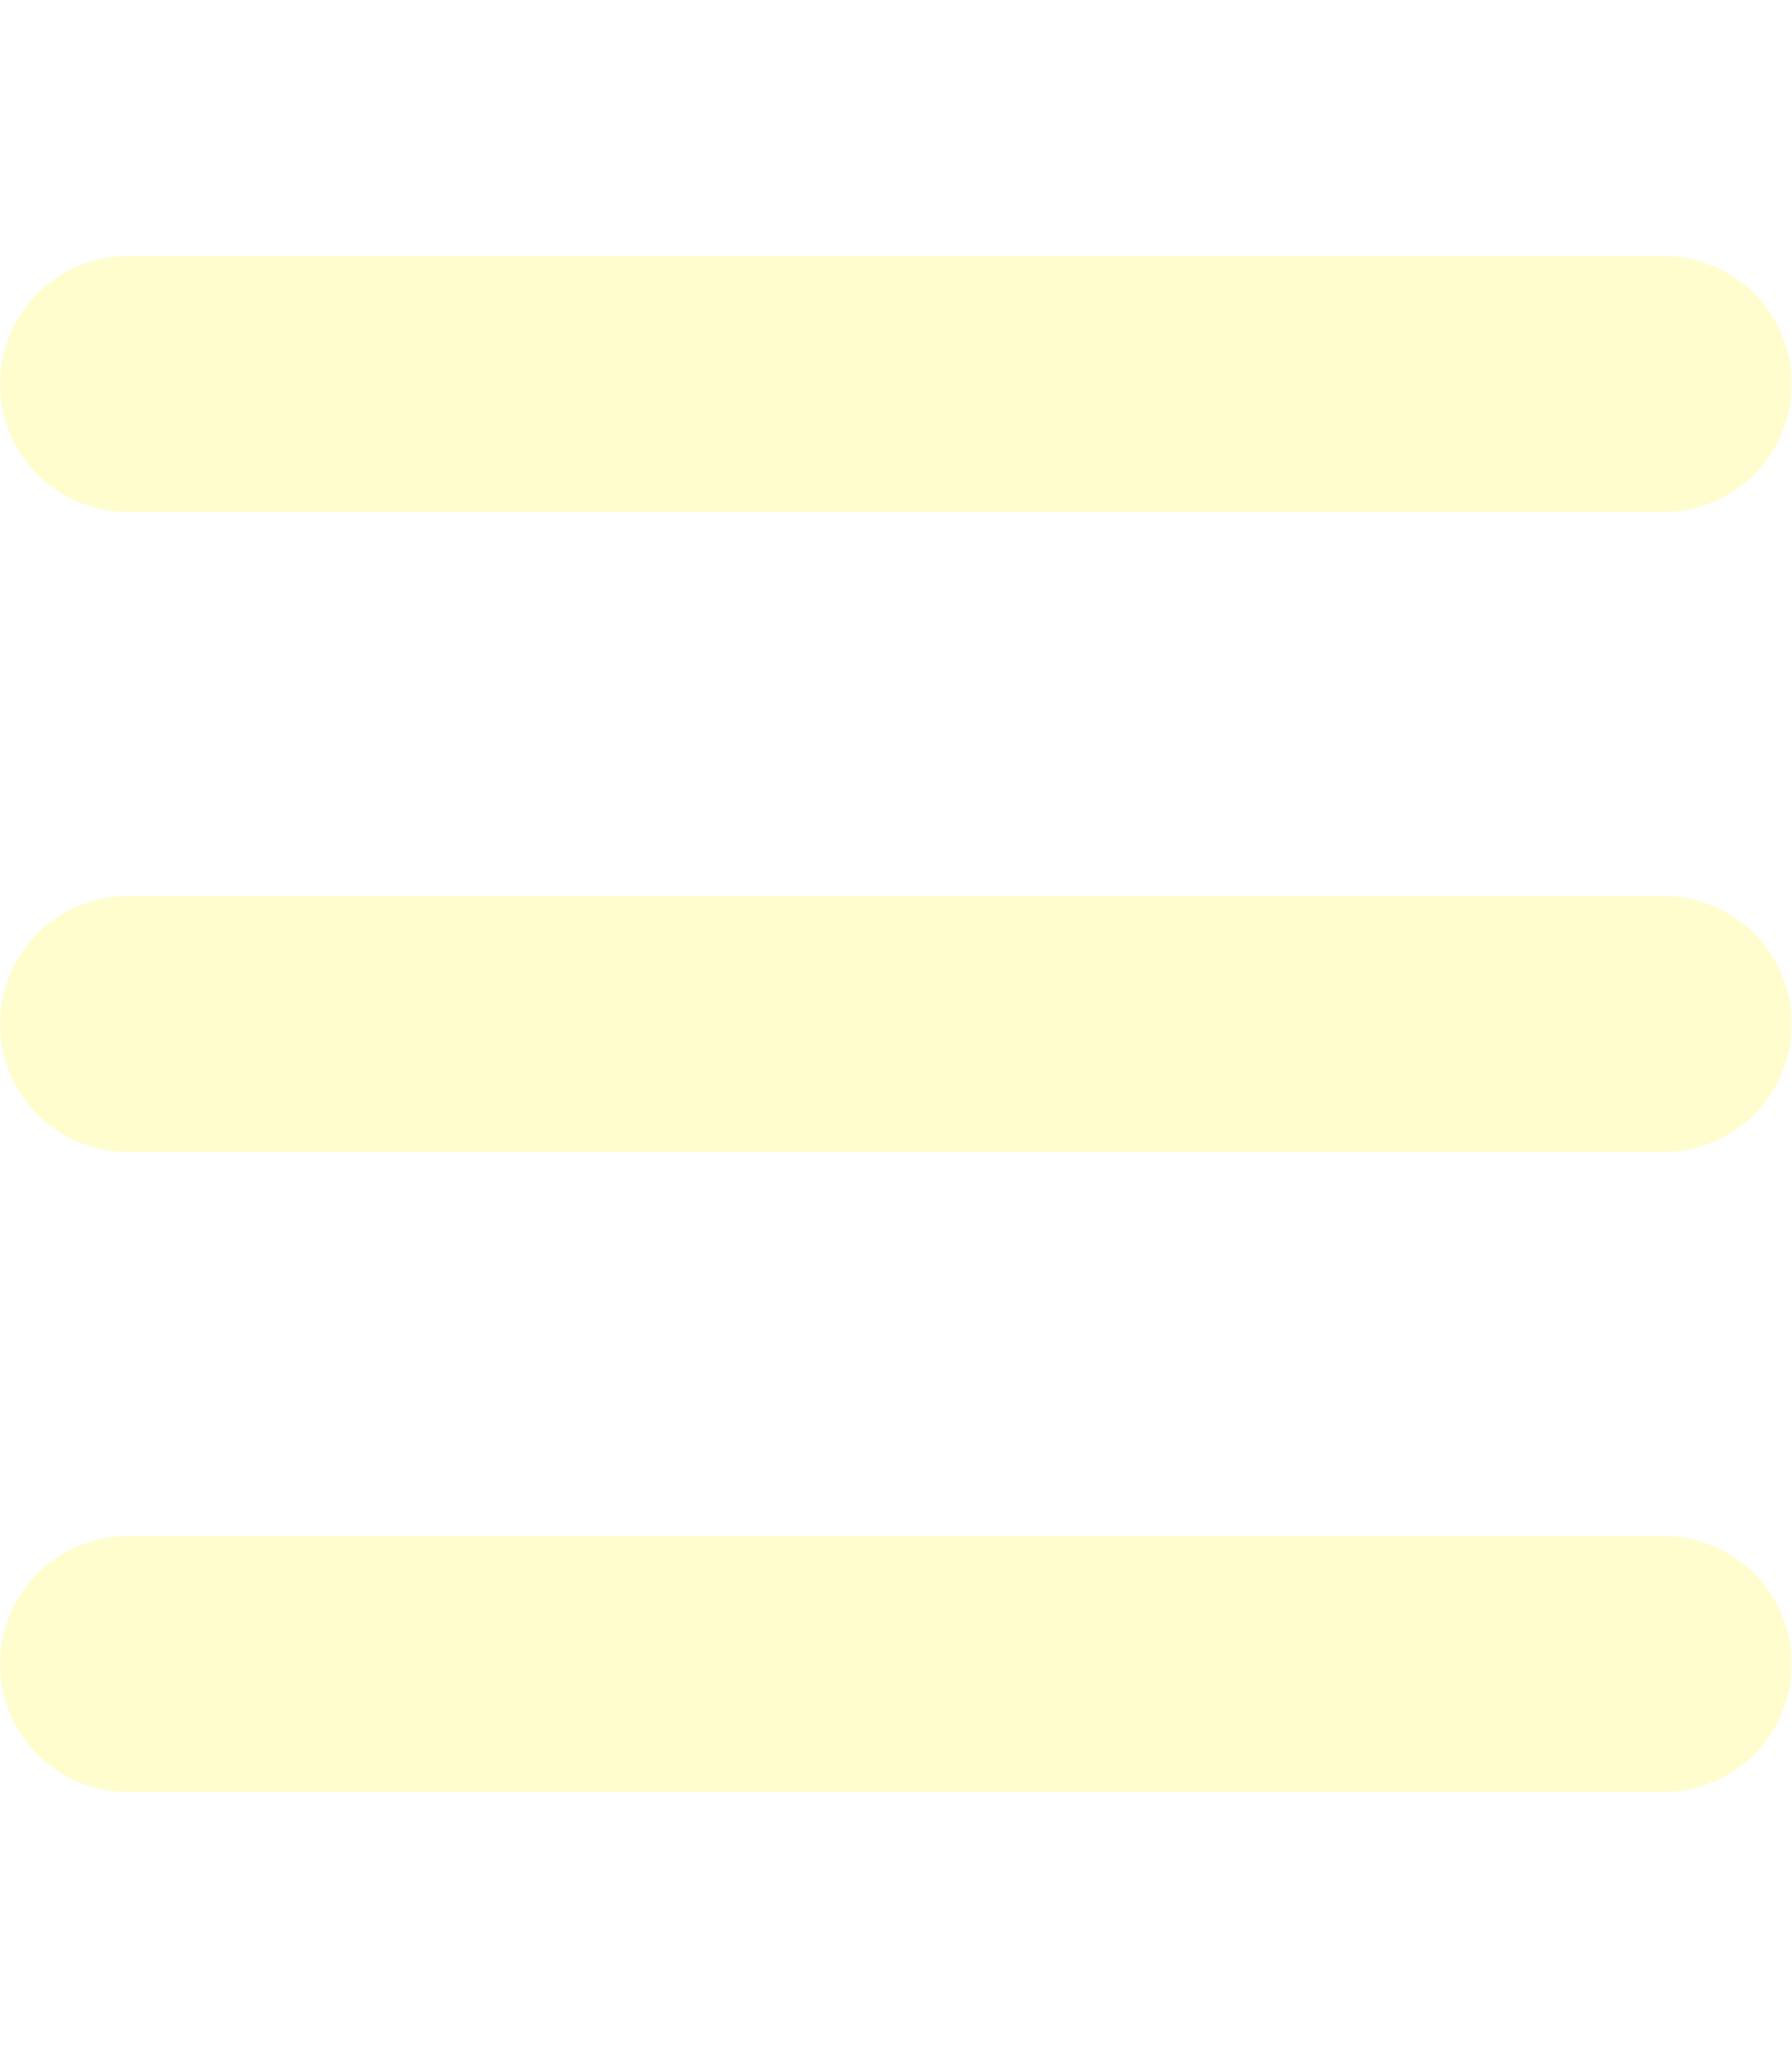
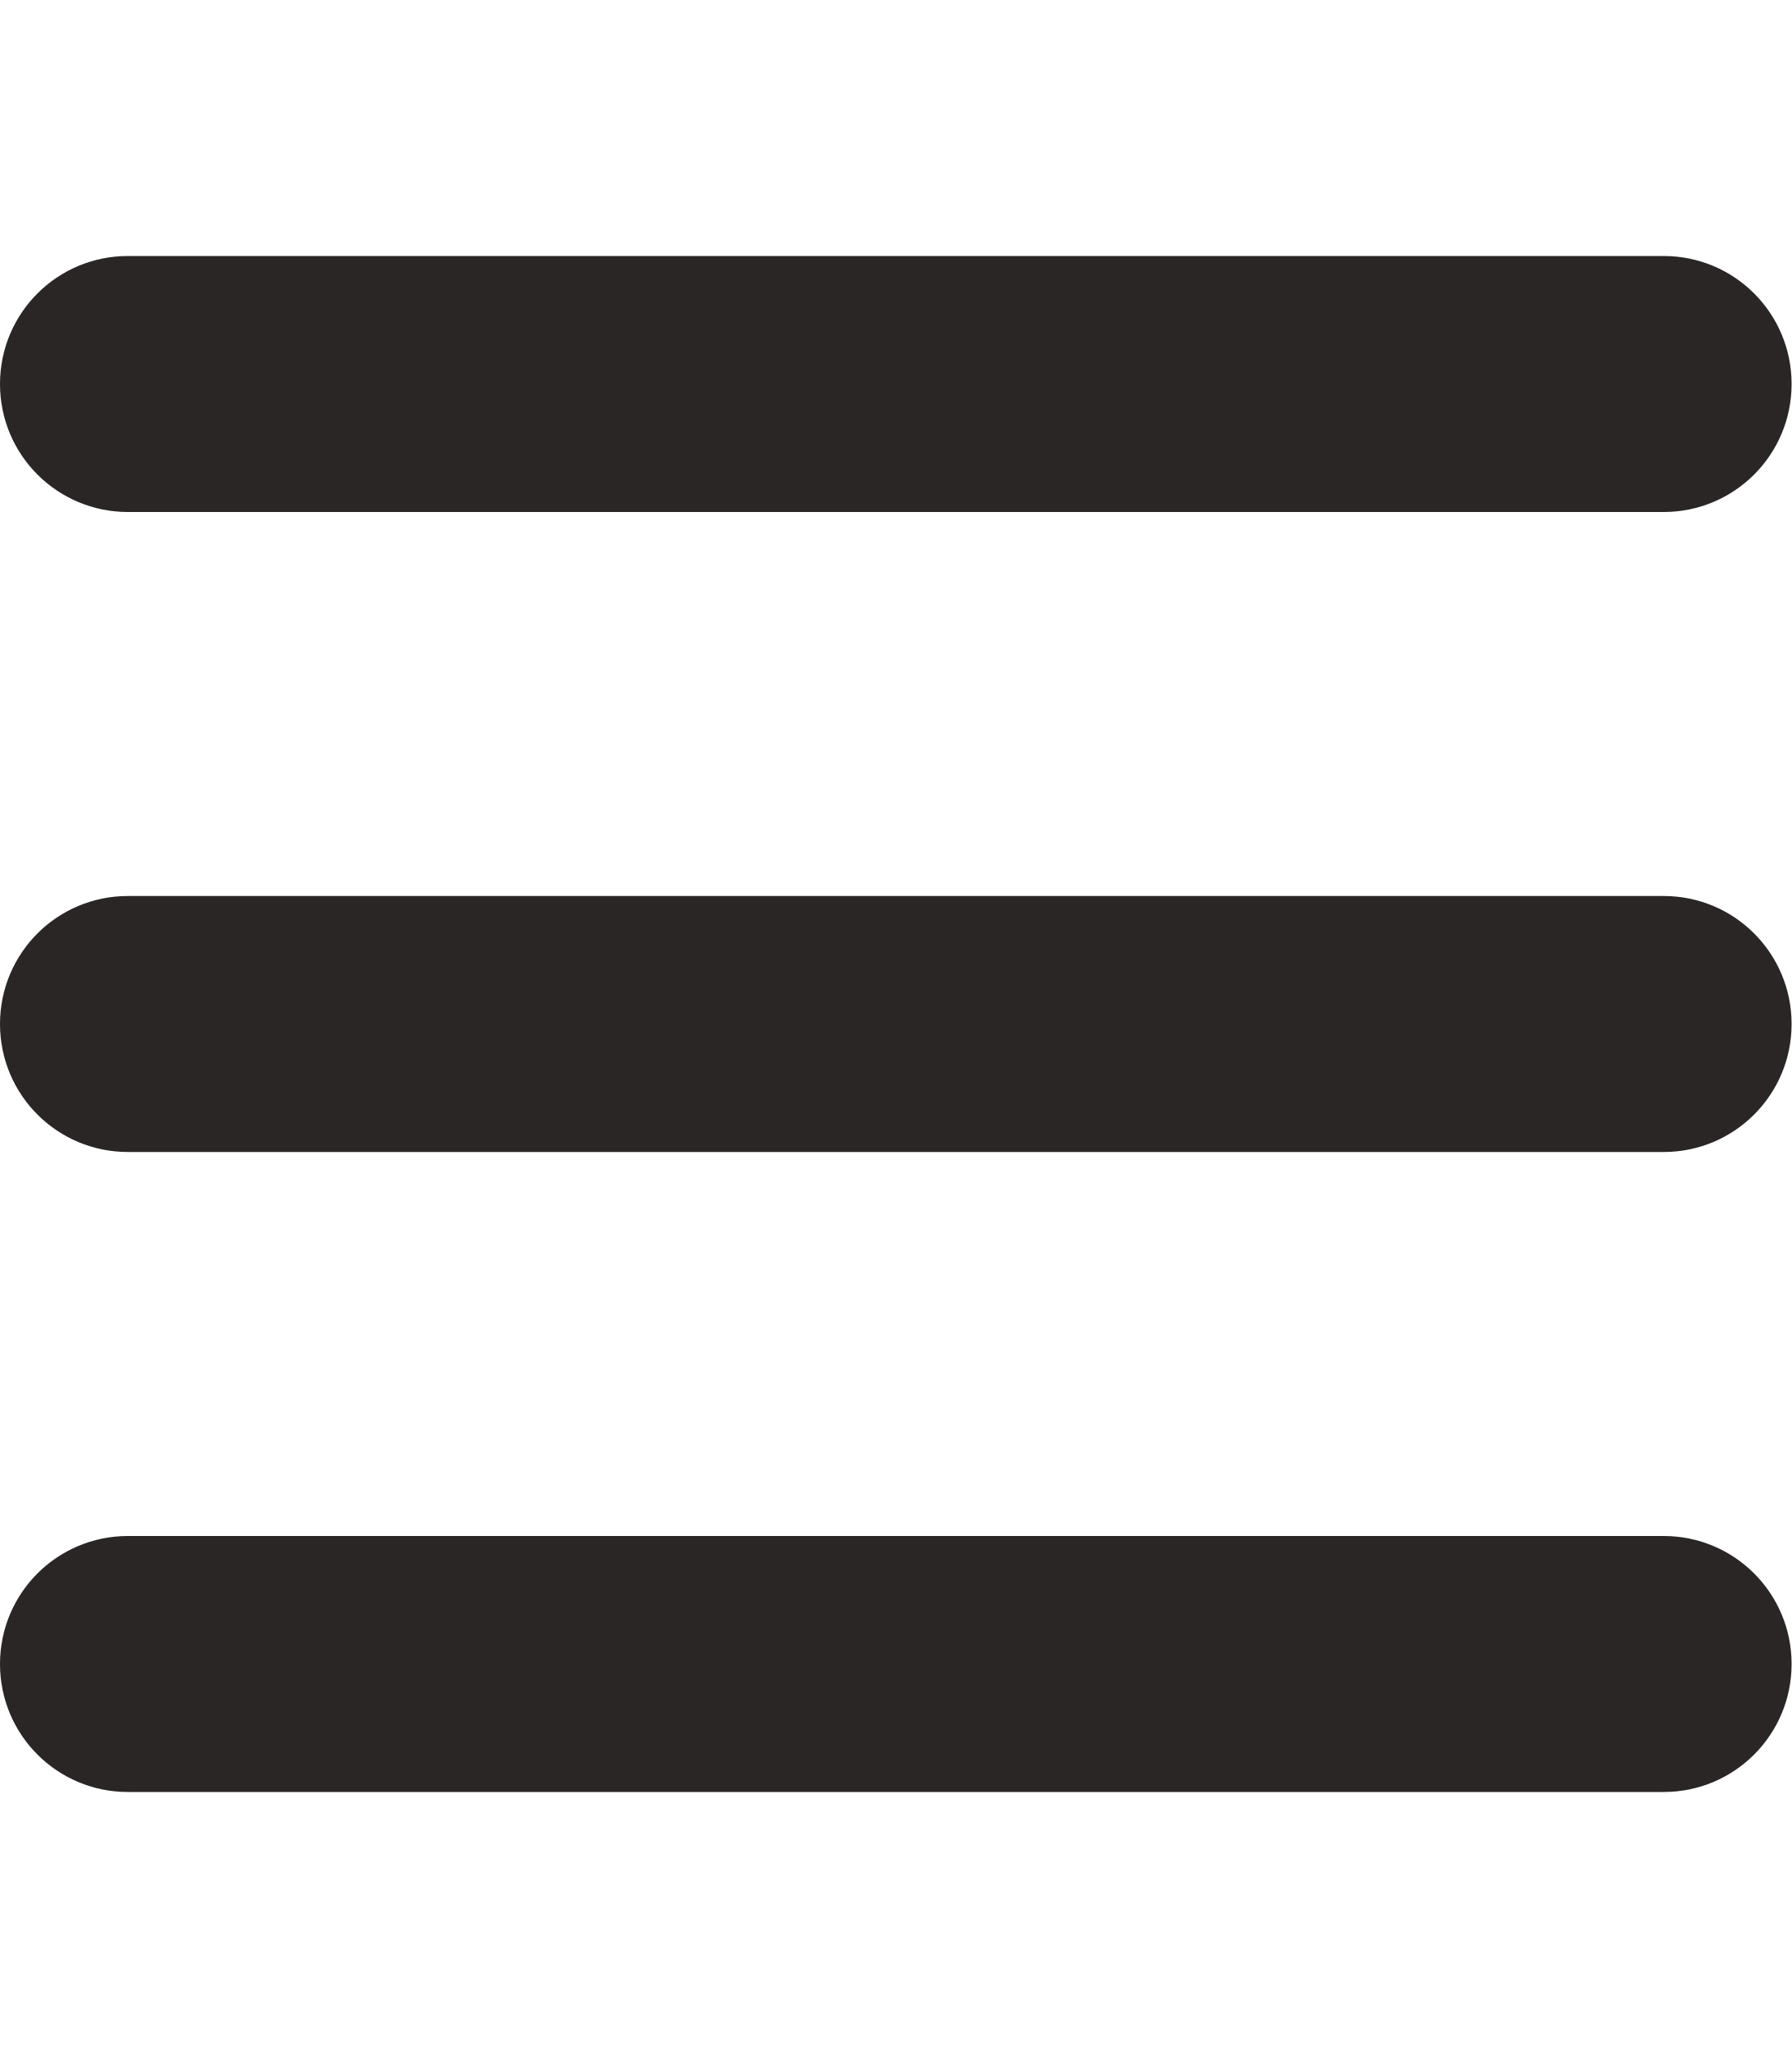
<svg xmlns="http://www.w3.org/2000/svg" height="1em" viewBox="0 0 448 512">
-   <style>svg{fill:#fffdcd}</style>
+   <style>svg{fill:#2B2626}</style>
  <path d="M0 96C0 78.3 14.3 64 32 64H416c17.7 0 32 14.3 32 32s-14.3 32-32 32H32C14.3 128 0 113.7 0 96zM0 256c0-17.7 14.3-32 32-32H416c17.7 0 32 14.3 32 32s-14.3 32-32 32H32c-17.7 0-32-14.3-32-32zM448 416c0 17.7-14.3 32-32 32H32c-17.7 0-32-14.3-32-32s14.3-32 32-32H416c17.7 0 32 14.3 32 32z" />
</svg>
